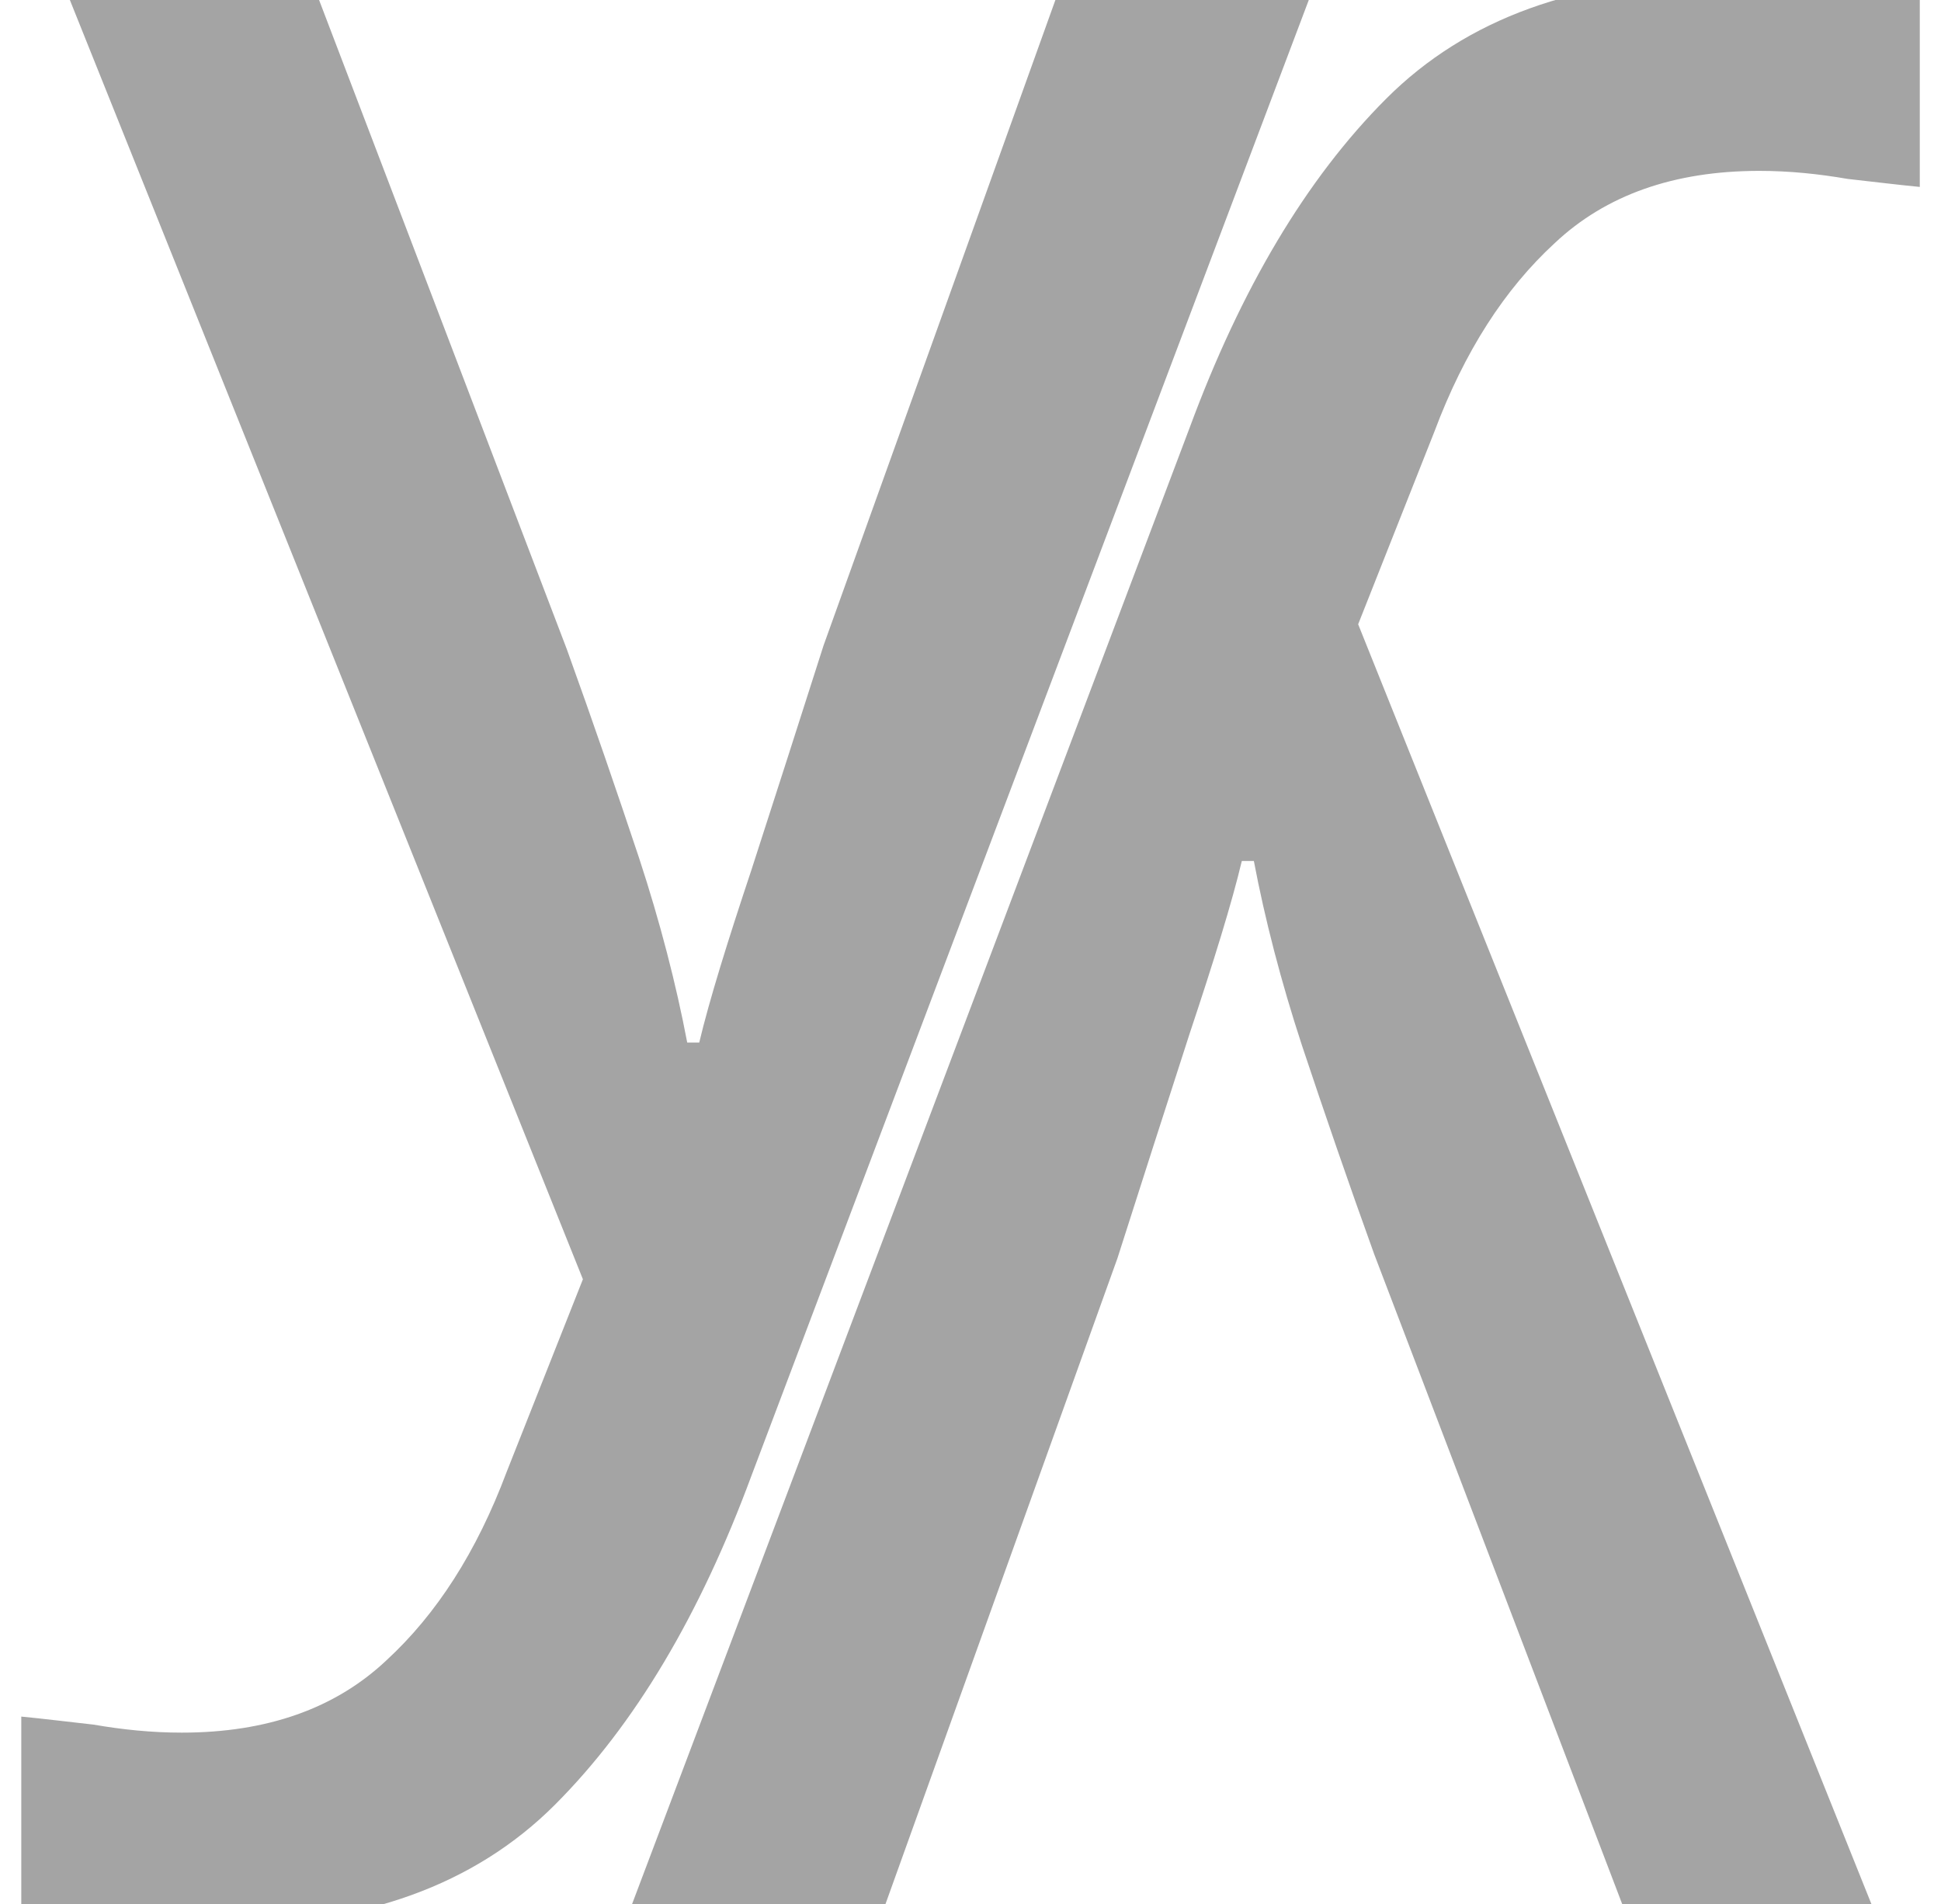
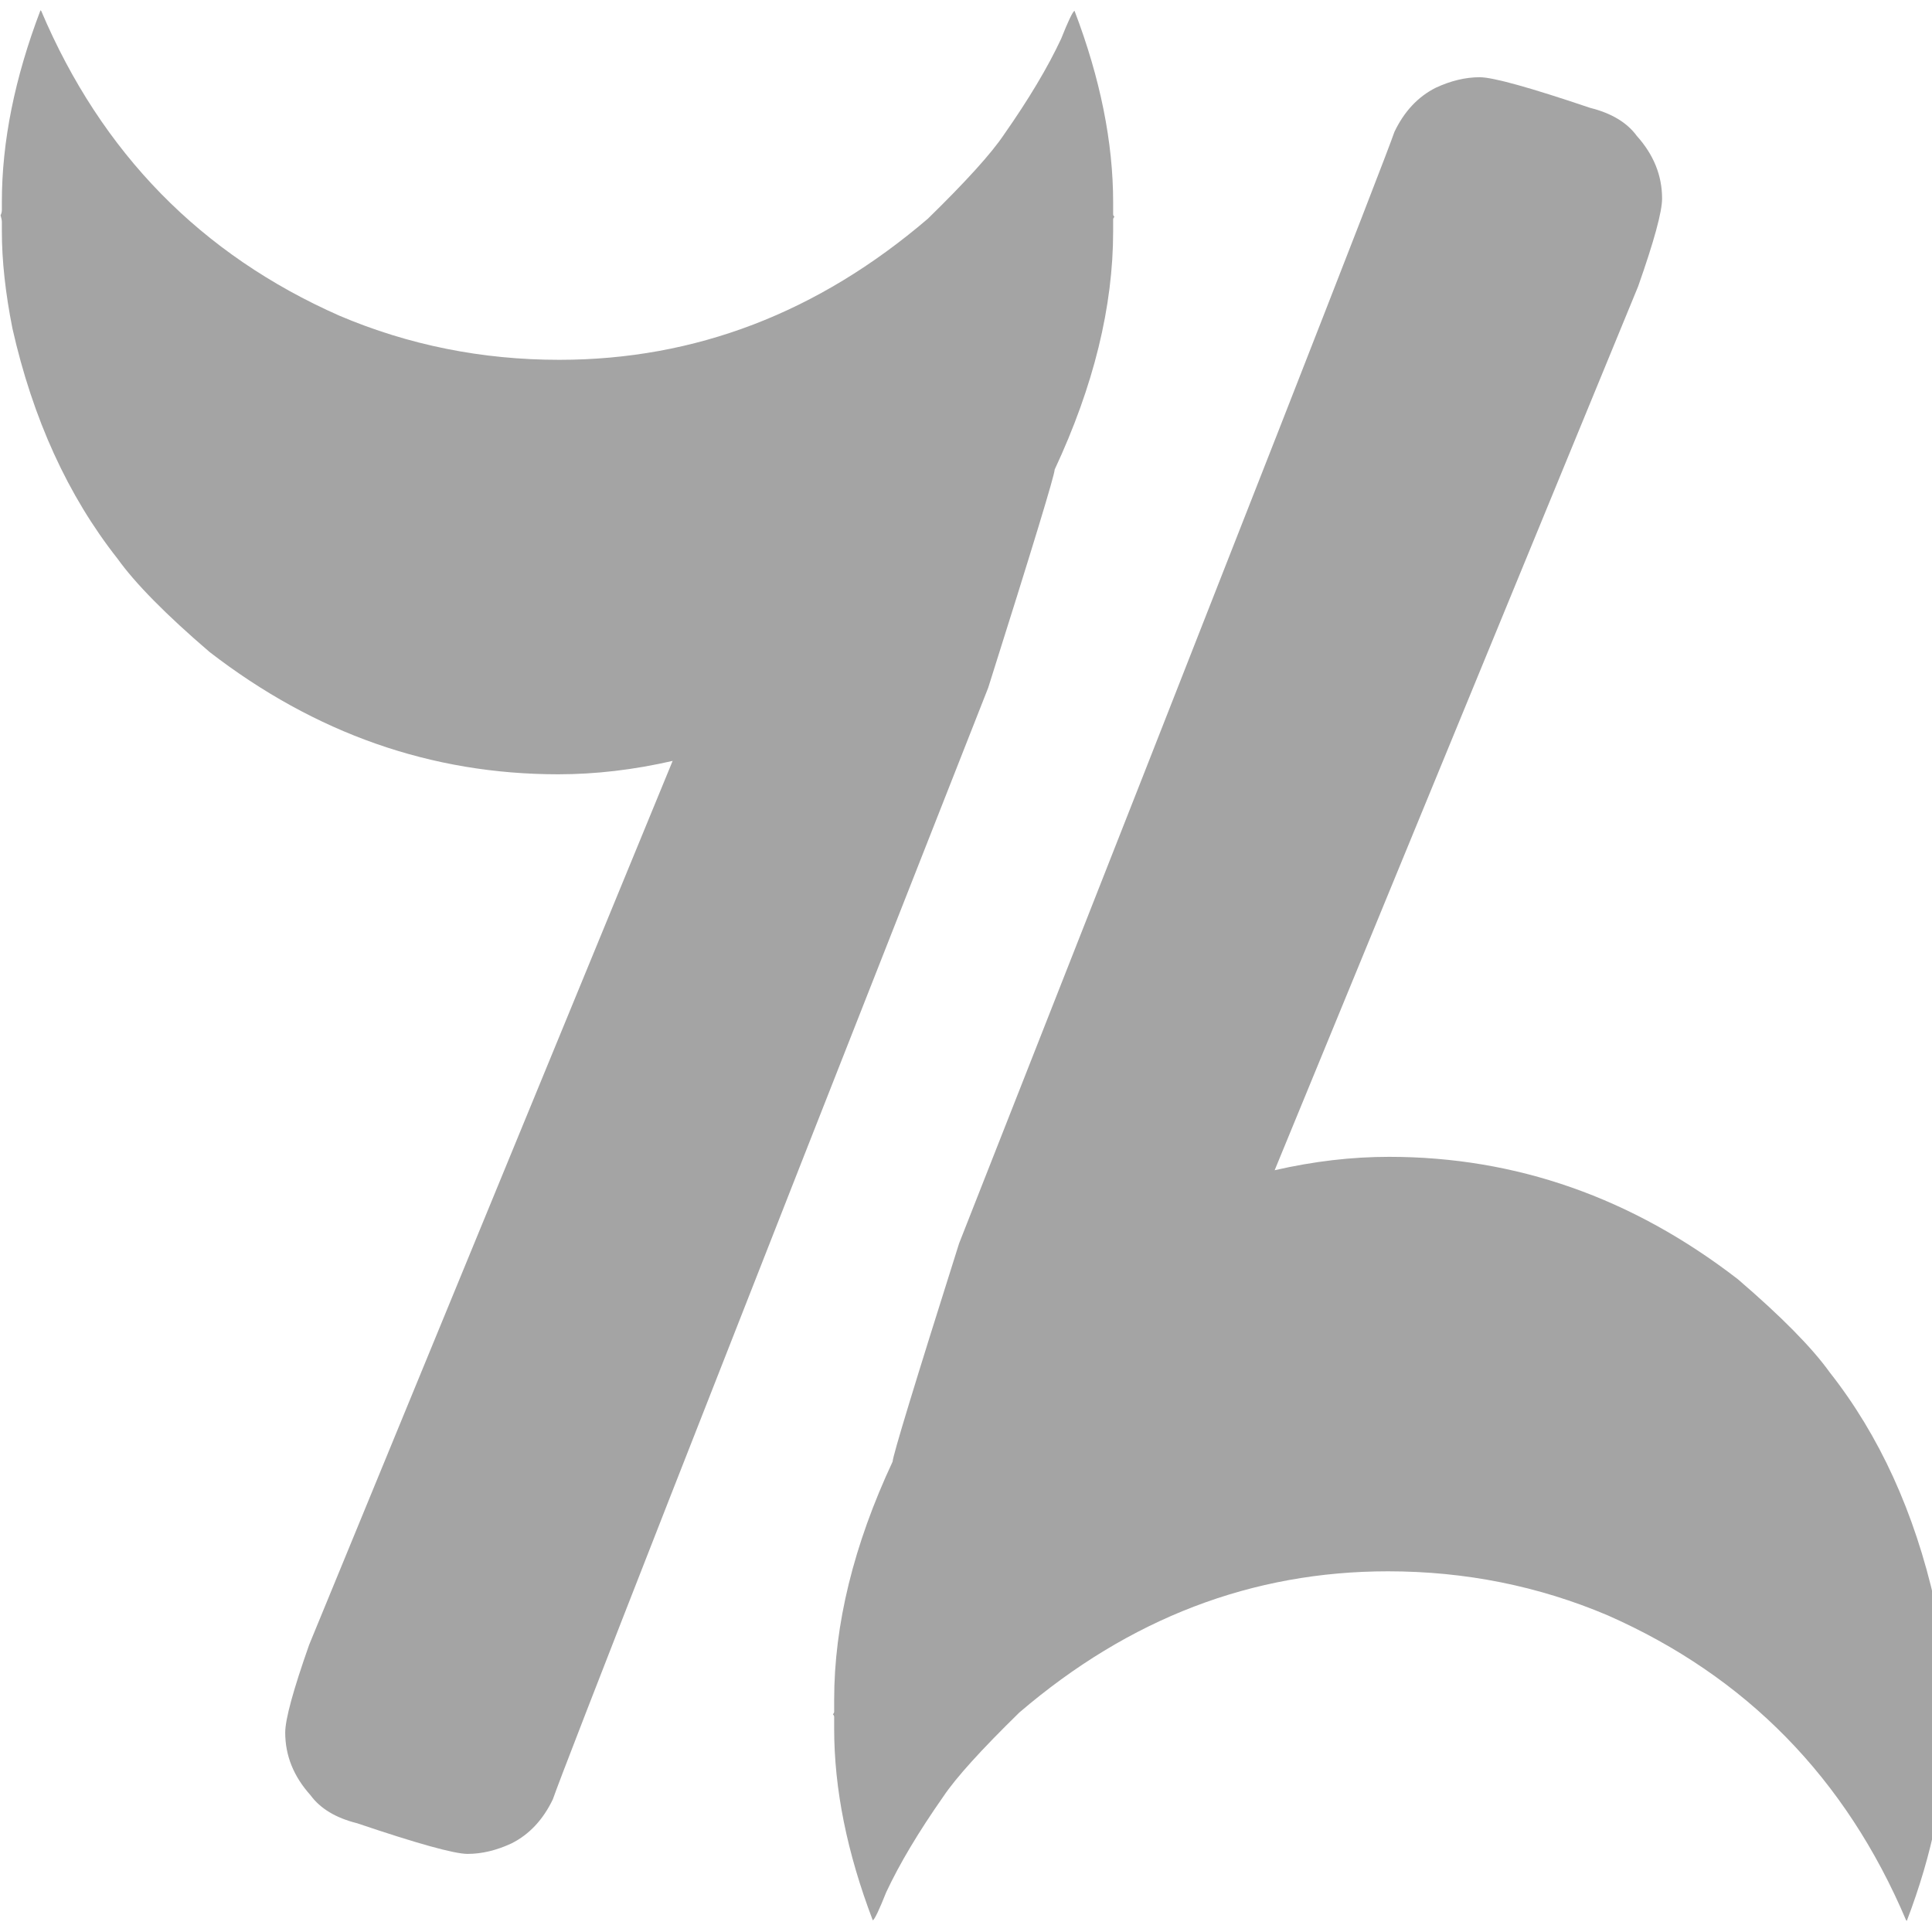
- <svg xmlns="http://www.w3.org/2000/svg" width="7.56mm" height="7.412mm" viewBox="0 0 7.56 7.412" version="1.1" id="svg5">
+ <svg xmlns="http://www.w3.org/2000/svg" width="7.5mm" height="7.5mm" viewBox="0 0 7.5 7.5" version="1.1" id="svg5">
  <defs id="defs2" />
  <g id="layer1" transform="translate(-99.26479,-103.1822)">
    <text xml:space="preserve" style="font-style:normal;font-weight:normal;font-size:10.583px;line-height:1.25;font-family:sans-serif;fill:#000000;fill-opacity:1;stroke:none;stroke-width:0.265" x="237.435" y="53.164" id="text2154">
      <tspan id="tspan2152" style="font-style:normal;font-variant:normal;font-weight:normal;font-stretch:normal;font-family:AlleghenyPA;-inkscape-font-specification:AlleghenyPA;stroke-width:0.265" x="237.435" y="53.164" rotate="0" />
      <tspan style="font-style:normal;font-variant:normal;font-weight:normal;font-stretch:normal;font-family:AlleghenyPA;-inkscape-font-specification:AlleghenyPA;stroke-width:0.265" x="237.435" y="66.393" rotate="0" id="tspan4148" />
    </text>
    <text xml:space="preserve" style="font-style:normal;font-weight:normal;font-size:10.583px;line-height:1.25;font-family:sans-serif;fill:#000000;fill-opacity:1;stroke:none;stroke-width:0.265" x="272.797" y="70.725" id="text13400">
      <tspan id="tspan13398" style="stroke-width:0.265" x="272.797" y="70.725" />
    </text>
-     <text xml:space="preserve" style="font-style:normal;font-weight:normal;font-size:10.583px;line-height:1.25;font-family:sans-serif;fill:#a4a4a4;fill-opacity:1;stroke:none;stroke-width:0.265" x="99.239" y="108.148" id="text86016">
-       <tspan id="tspan86014" style="font-style:normal;font-variant:normal;font-weight:normal;font-stretch:normal;font-family:Berni;-inkscape-font-specification:Berni;stroke-width:0.265;fill:#a4a4a4;fill-opacity:1" x="99.239" y="108.148">y</tspan>
-     </text>
-     <text xml:space="preserve" style="font-style:normal;font-weight:normal;font-size:10.583px;line-height:1.25;font-family:sans-serif;fill:#a4a4a4;fill-opacity:1;stroke:none;stroke-width:0.265" x="-106.85" y="-105.628" id="text87270" transform="scale(-1)">
-       <tspan id="tspan87268" style="font-style:normal;font-variant:normal;font-weight:normal;font-stretch:normal;font-family:Berni;-inkscape-font-specification:Berni;stroke-width:0.265;fill:#a4a4a4;fill-opacity:1" x="-106.85" y="-105.628">y</tspan>
-     </text>
+     <g aria-label="y" id="text86016" style="font-size:10.583px;line-height:1.25;fill:#a4a4a4;stroke-width:0.265">
+       <path d="m 99.425,103.225 q 0.351,0.827 1.158,1.183 0.403,0.171 0.853,0.171 0.791,0 1.431,-0.548 0.222,-0.217 0.295,-0.326 0.145,-0.207 0.222,-0.372 0.041,-0.103 0.052,-0.109 0.15,0.393 0.15,0.744 v 0.046 q 0,0.005 0.005,0.01 -0.005,0.005 -0.005,0.01 v 0.046 q 0,0.439 -0.227,0.925 0,0.031 -0.258,0.847 -1.628,4.134 -1.69,4.315 -0.057,0.119 -0.16,0.171 -0.088,0.041 -0.171,0.041 -0.077,0 -0.429,-0.119 -0.124,-0.031 -0.181,-0.109 -0.098,-0.109 -0.098,-0.243 0,-0.077 0.093,-0.341 l 1.411,-3.431 q -0.227,0.052 -0.444,0.052 -0.739,0 -1.354,-0.475 -0.253,-0.217 -0.357,-0.362 -0.289,-0.367 -0.408,-0.894 -0.041,-0.207 -0.041,-0.377 v -0.036 q 0,-0.01 -0.005,-0.026 0.005,-0.01 0.005,-0.021 v -0.031 q 0,-0.351 0.15,-0.744 z" style="font-family:Berni;-inkscape-font-specification:Berni" id="path929" />
+     </g>
+     <g aria-label="y" transform="scale(-1)" id="text87270" style="font-size:10.583px;line-height:1.25;fill:#a4a4a4;stroke-width:0.265">
+       <path d="m -106.664,-110.636 q 0.351,0.827 1.158,1.183 0.403,0.171 0.853,0.171 0.791,0 1.431,-0.548 0.222,-0.217 0.295,-0.326 0.145,-0.207 0.222,-0.372 0.041,-0.103 0.052,-0.109 0.15,0.393 0.15,0.744 v 0.046 q 0,0.005 0.005,0.01 -0.005,0.005 -0.005,0.01 v 0.046 q 0,0.439 -0.227,0.925 0,0.031 -0.258,0.847 -1.628,4.134 -1.69,4.315 -0.057,0.119 -0.16,0.171 -0.088,0.041 -0.171,0.041 -0.077,0 -0.429,-0.119 -0.124,-0.031 -0.181,-0.109 -0.098,-0.109 -0.098,-0.243 0,-0.077 0.093,-0.341 l 1.411,-3.431 q -0.227,0.052 -0.444,0.052 -0.739,0 -1.354,-0.475 -0.253,-0.217 -0.357,-0.362 -0.289,-0.367 -0.408,-0.894 -0.041,-0.207 -0.041,-0.377 v -0.036 q 0,-0.01 -0.005,-0.026 0.005,-0.01 0.005,-0.021 v -0.031 q 0,-0.351 0.15,-0.744 z" style="font-family:Berni;-inkscape-font-specification:Berni" id="path932" />
+     </g>
  </g>
</svg>
